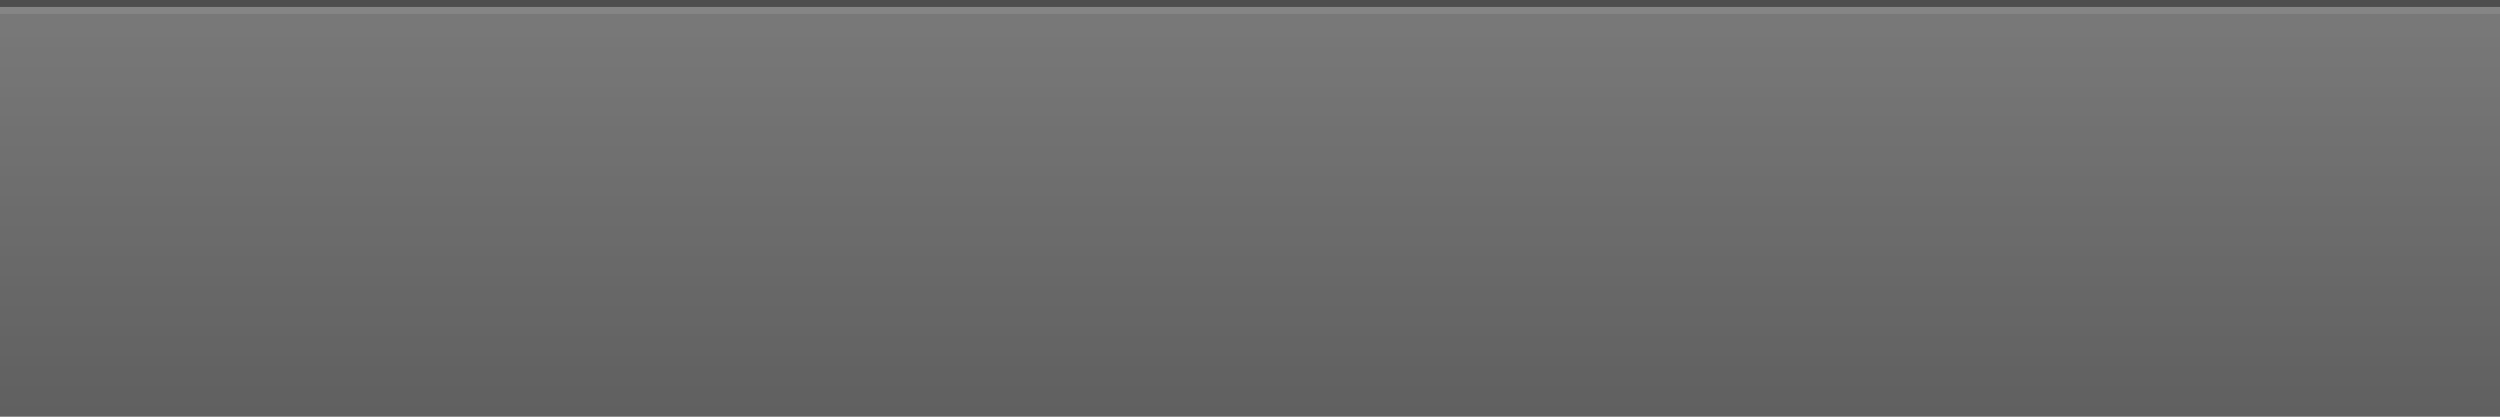
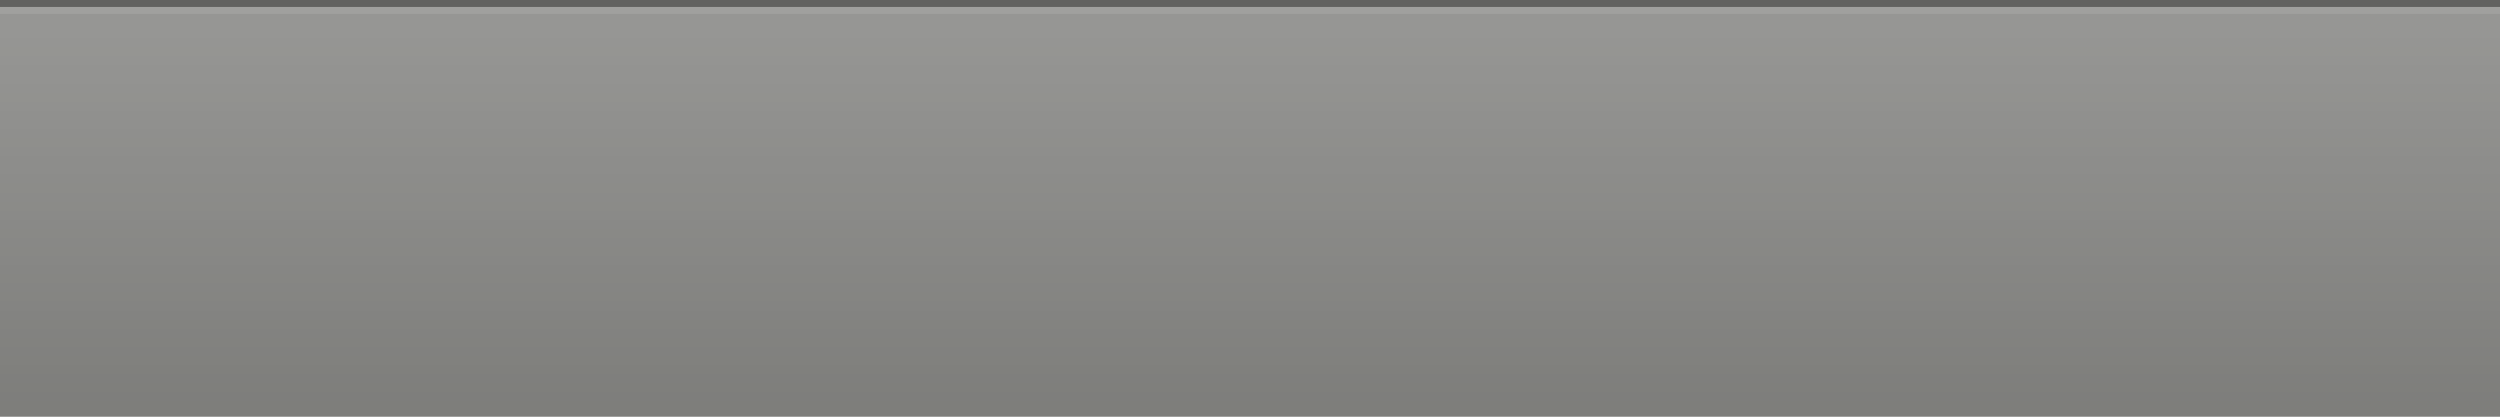
<svg xmlns="http://www.w3.org/2000/svg" baseProfile="tiny" height="60px" version="1.1" viewBox="0 0 360 60" width="360px" x="0px" y="0px">
-   <rect fill-opacity="0.6" height="60" stroke-opacity="0.8" width="360" />
-   <rect fill="url(#SVGID_1_)" fill-opacity="0.15" height="60" stroke-opacity="0.15" width="360" />
-   <rect fill="#FFFFFF" fill-opacity="0.1" height="1" stroke-opacity="0.1" width="360" y="1" />
-   <rect fill-opacity="0.35" height="1" stroke-opacity="0.35" width="360" />
+   <rect fill="#0F0F0A" fill-opacity="0.6" height="60" width="360" />
+   <rect fill="url(#SVGID_1_)" fill-opacity="0.3" height="60" width="360" />
+   <rect fill="#FFFFFF" fill-opacity="0.1" height="1" width="360" y="1" />
+   <rect fill-opacity="0.35" height="1" width="360" />
  <defs>
-     <linearGradient gradientUnits="userSpaceOnUse" id="SVGID_1_" x1="180" x2="180" y1="4.192" y2="59.189">
+     <linearGradient gradientTransform="matrix(1 0 0 -1 -76 -66)" gradientUnits="userSpaceOnUse" id="SVGID_1_" x1="256" x2="256" y1="-70.192" y2="-125.189">
      <stop offset="0" style="stop-color:#FFFFFF" />
-       <stop offset="1" style="stop-color:#FFFFFF;stop-opacity:0" />
+       <stop offset="1" style="stop-color:#FFFFFF;stop-opacity:0.45" />
    </linearGradient>
  </defs>
</svg>
